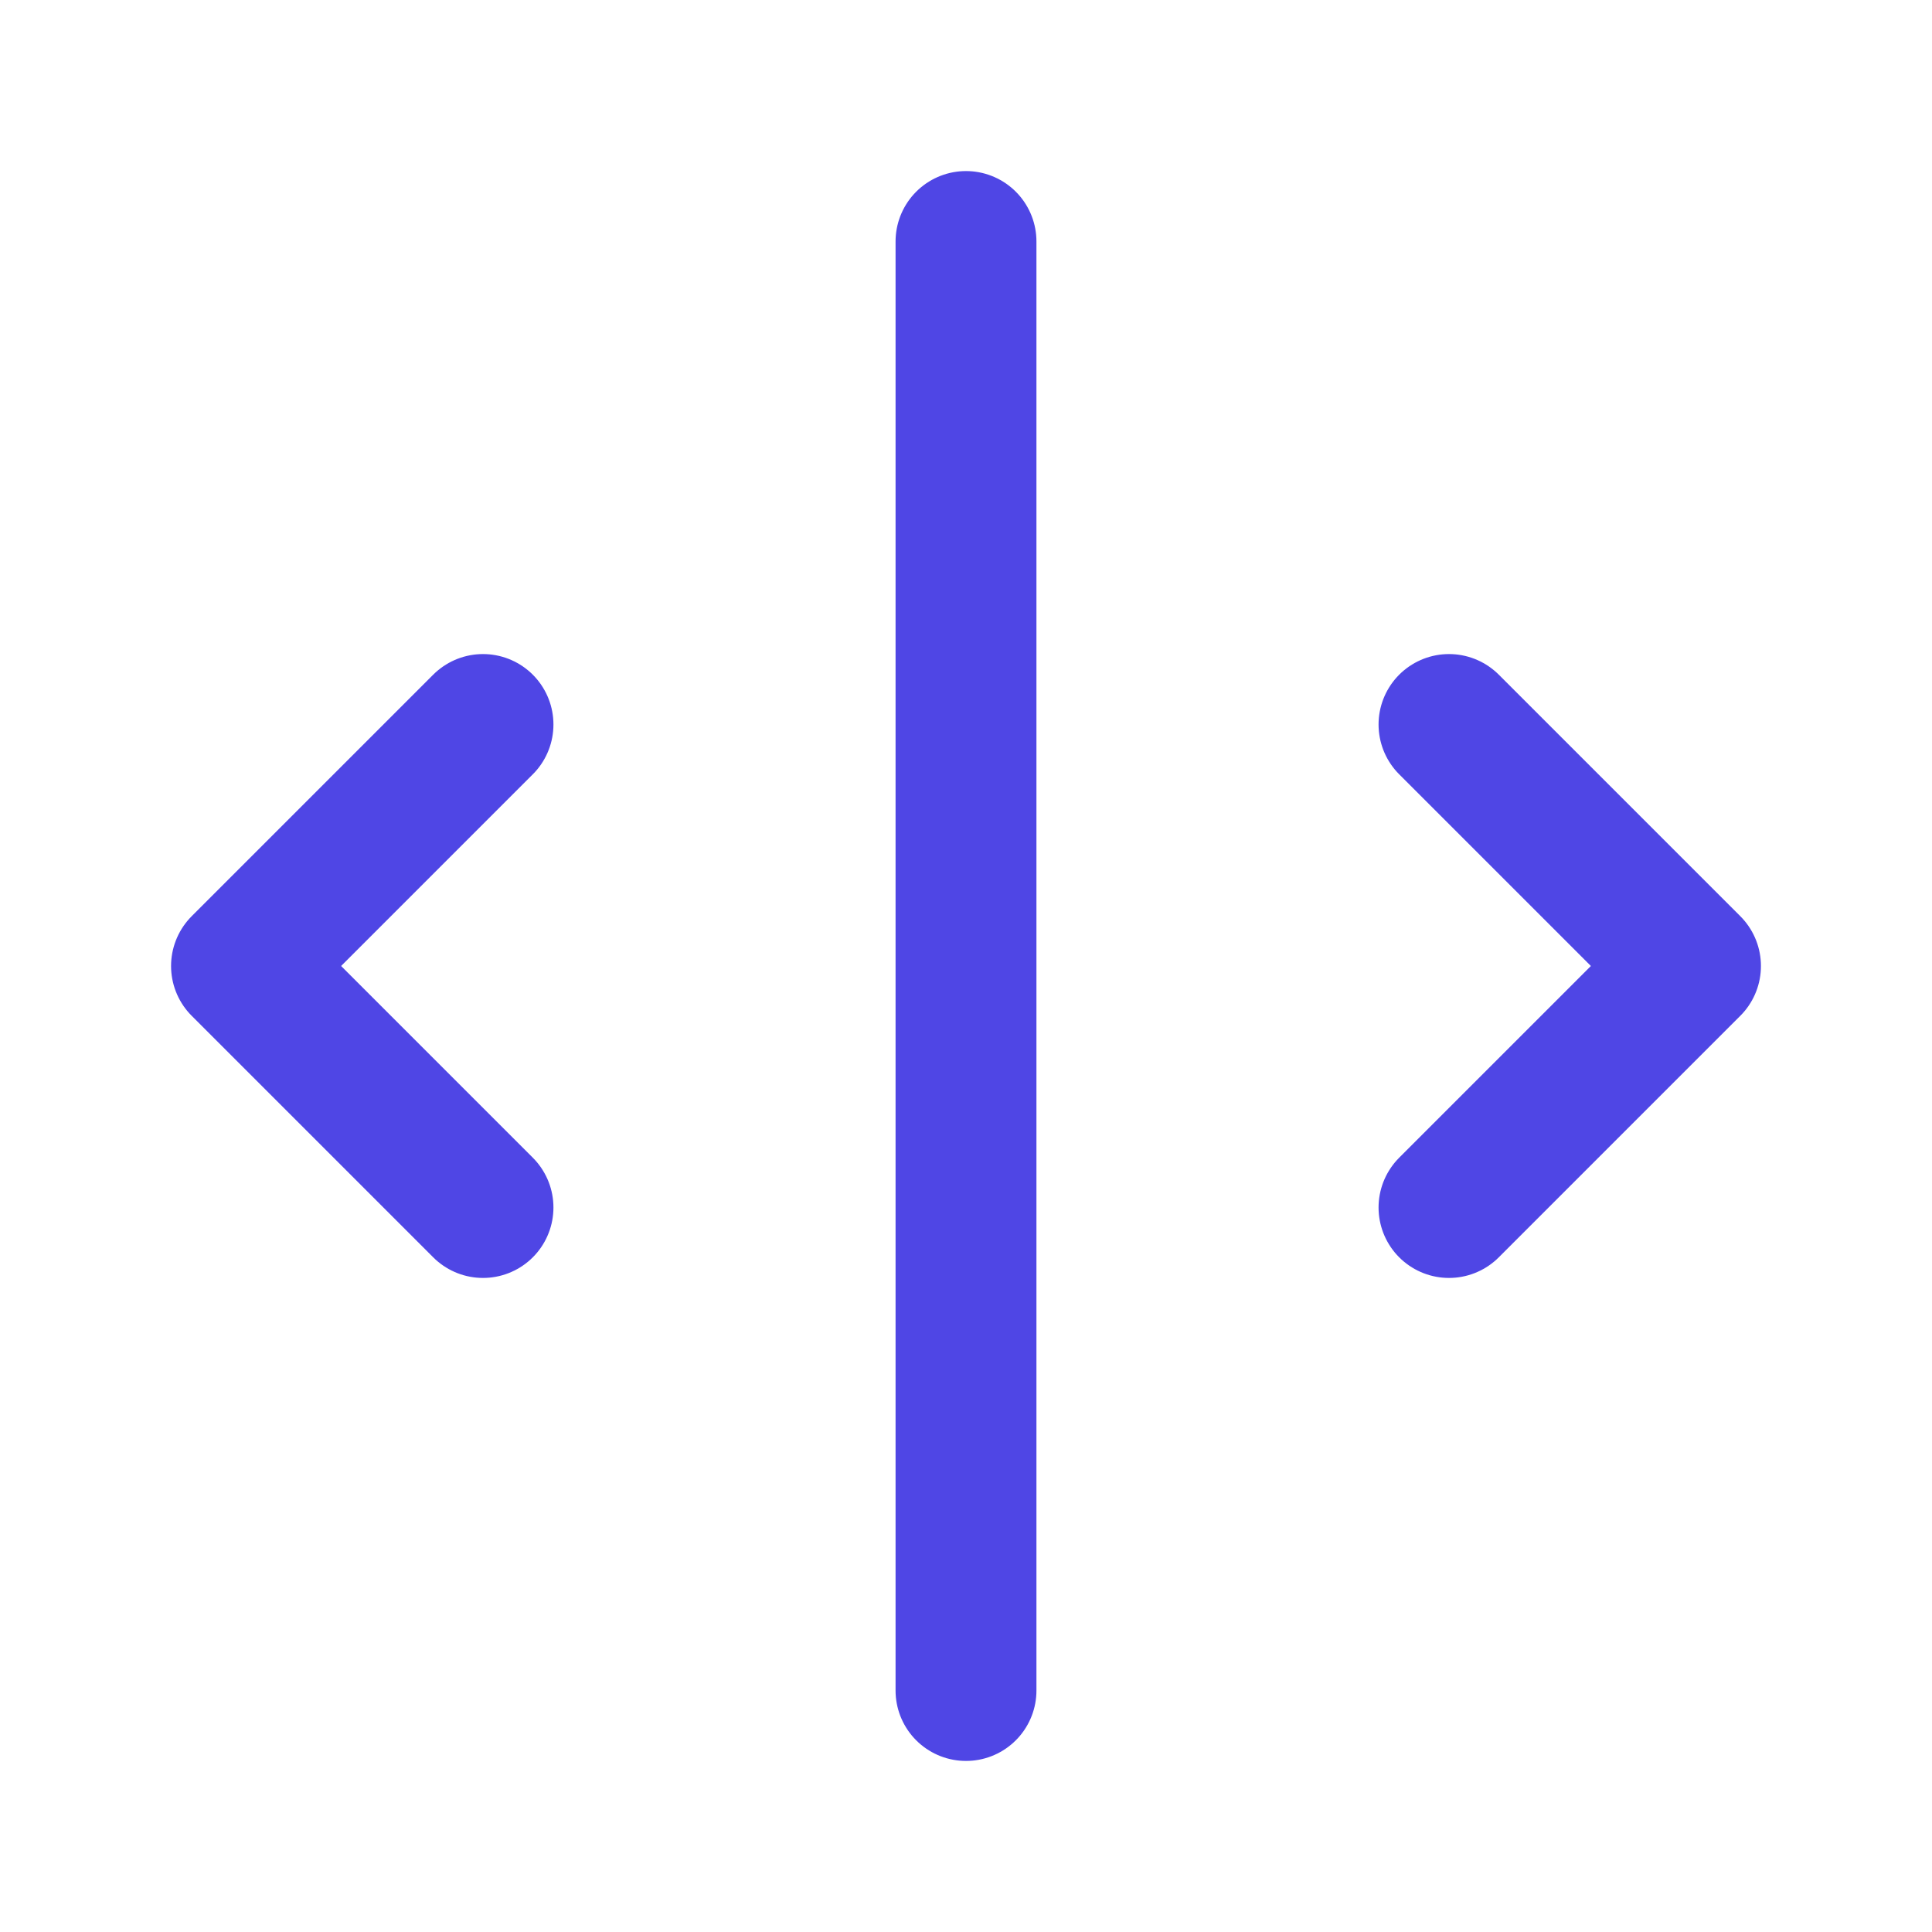
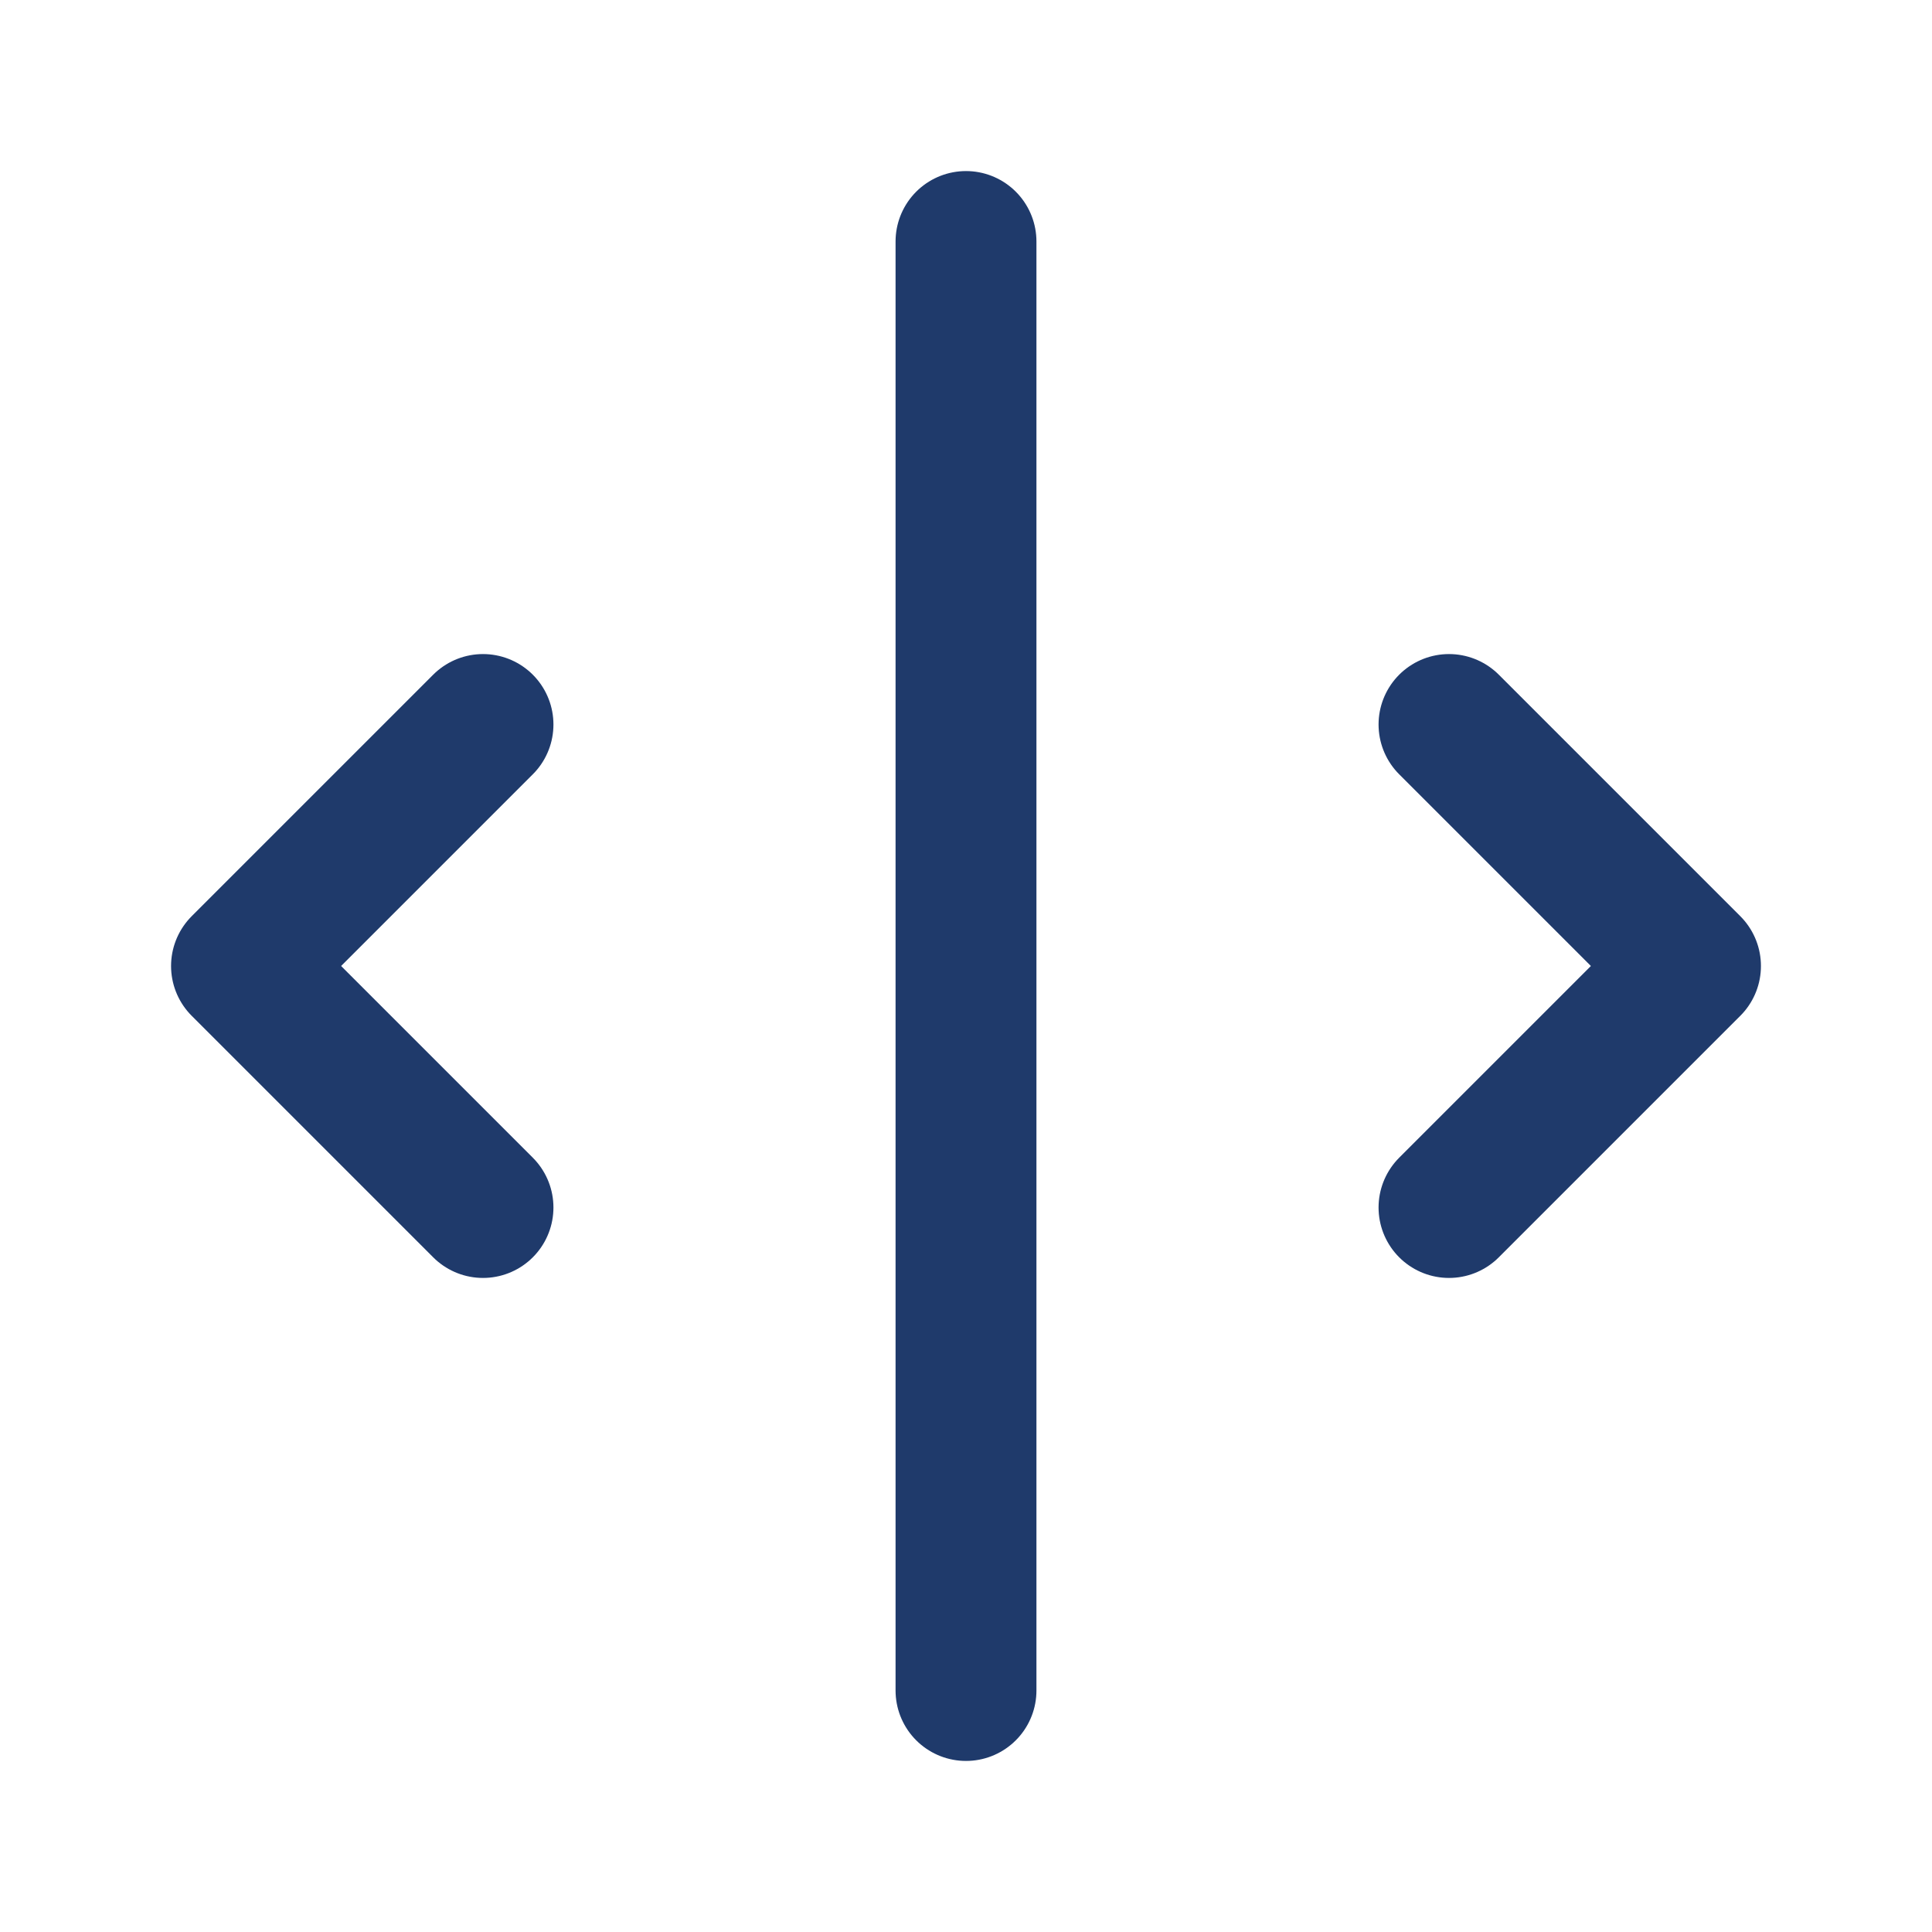
- <svg xmlns="http://www.w3.org/2000/svg" width="24" height="24" viewBox="0 0 24 24" fill="none" stroke="#4f46e5" stroke-width="1.75" stroke-linecap="round" stroke-linejoin="round">
+ <svg xmlns="http://www.w3.org/2000/svg" width="24" height="24" viewBox="0 0 24 24" fill="none" stroke="#1f3a6b" stroke-width="1.75" stroke-linecap="round" stroke-linejoin="round">
  <line x1="12" y1="3" x2="12" y2="21" />
  <polyline points="6 9 3 12 6 15" />
  <polyline points="18 9 21 12 18 15" />
</svg>
